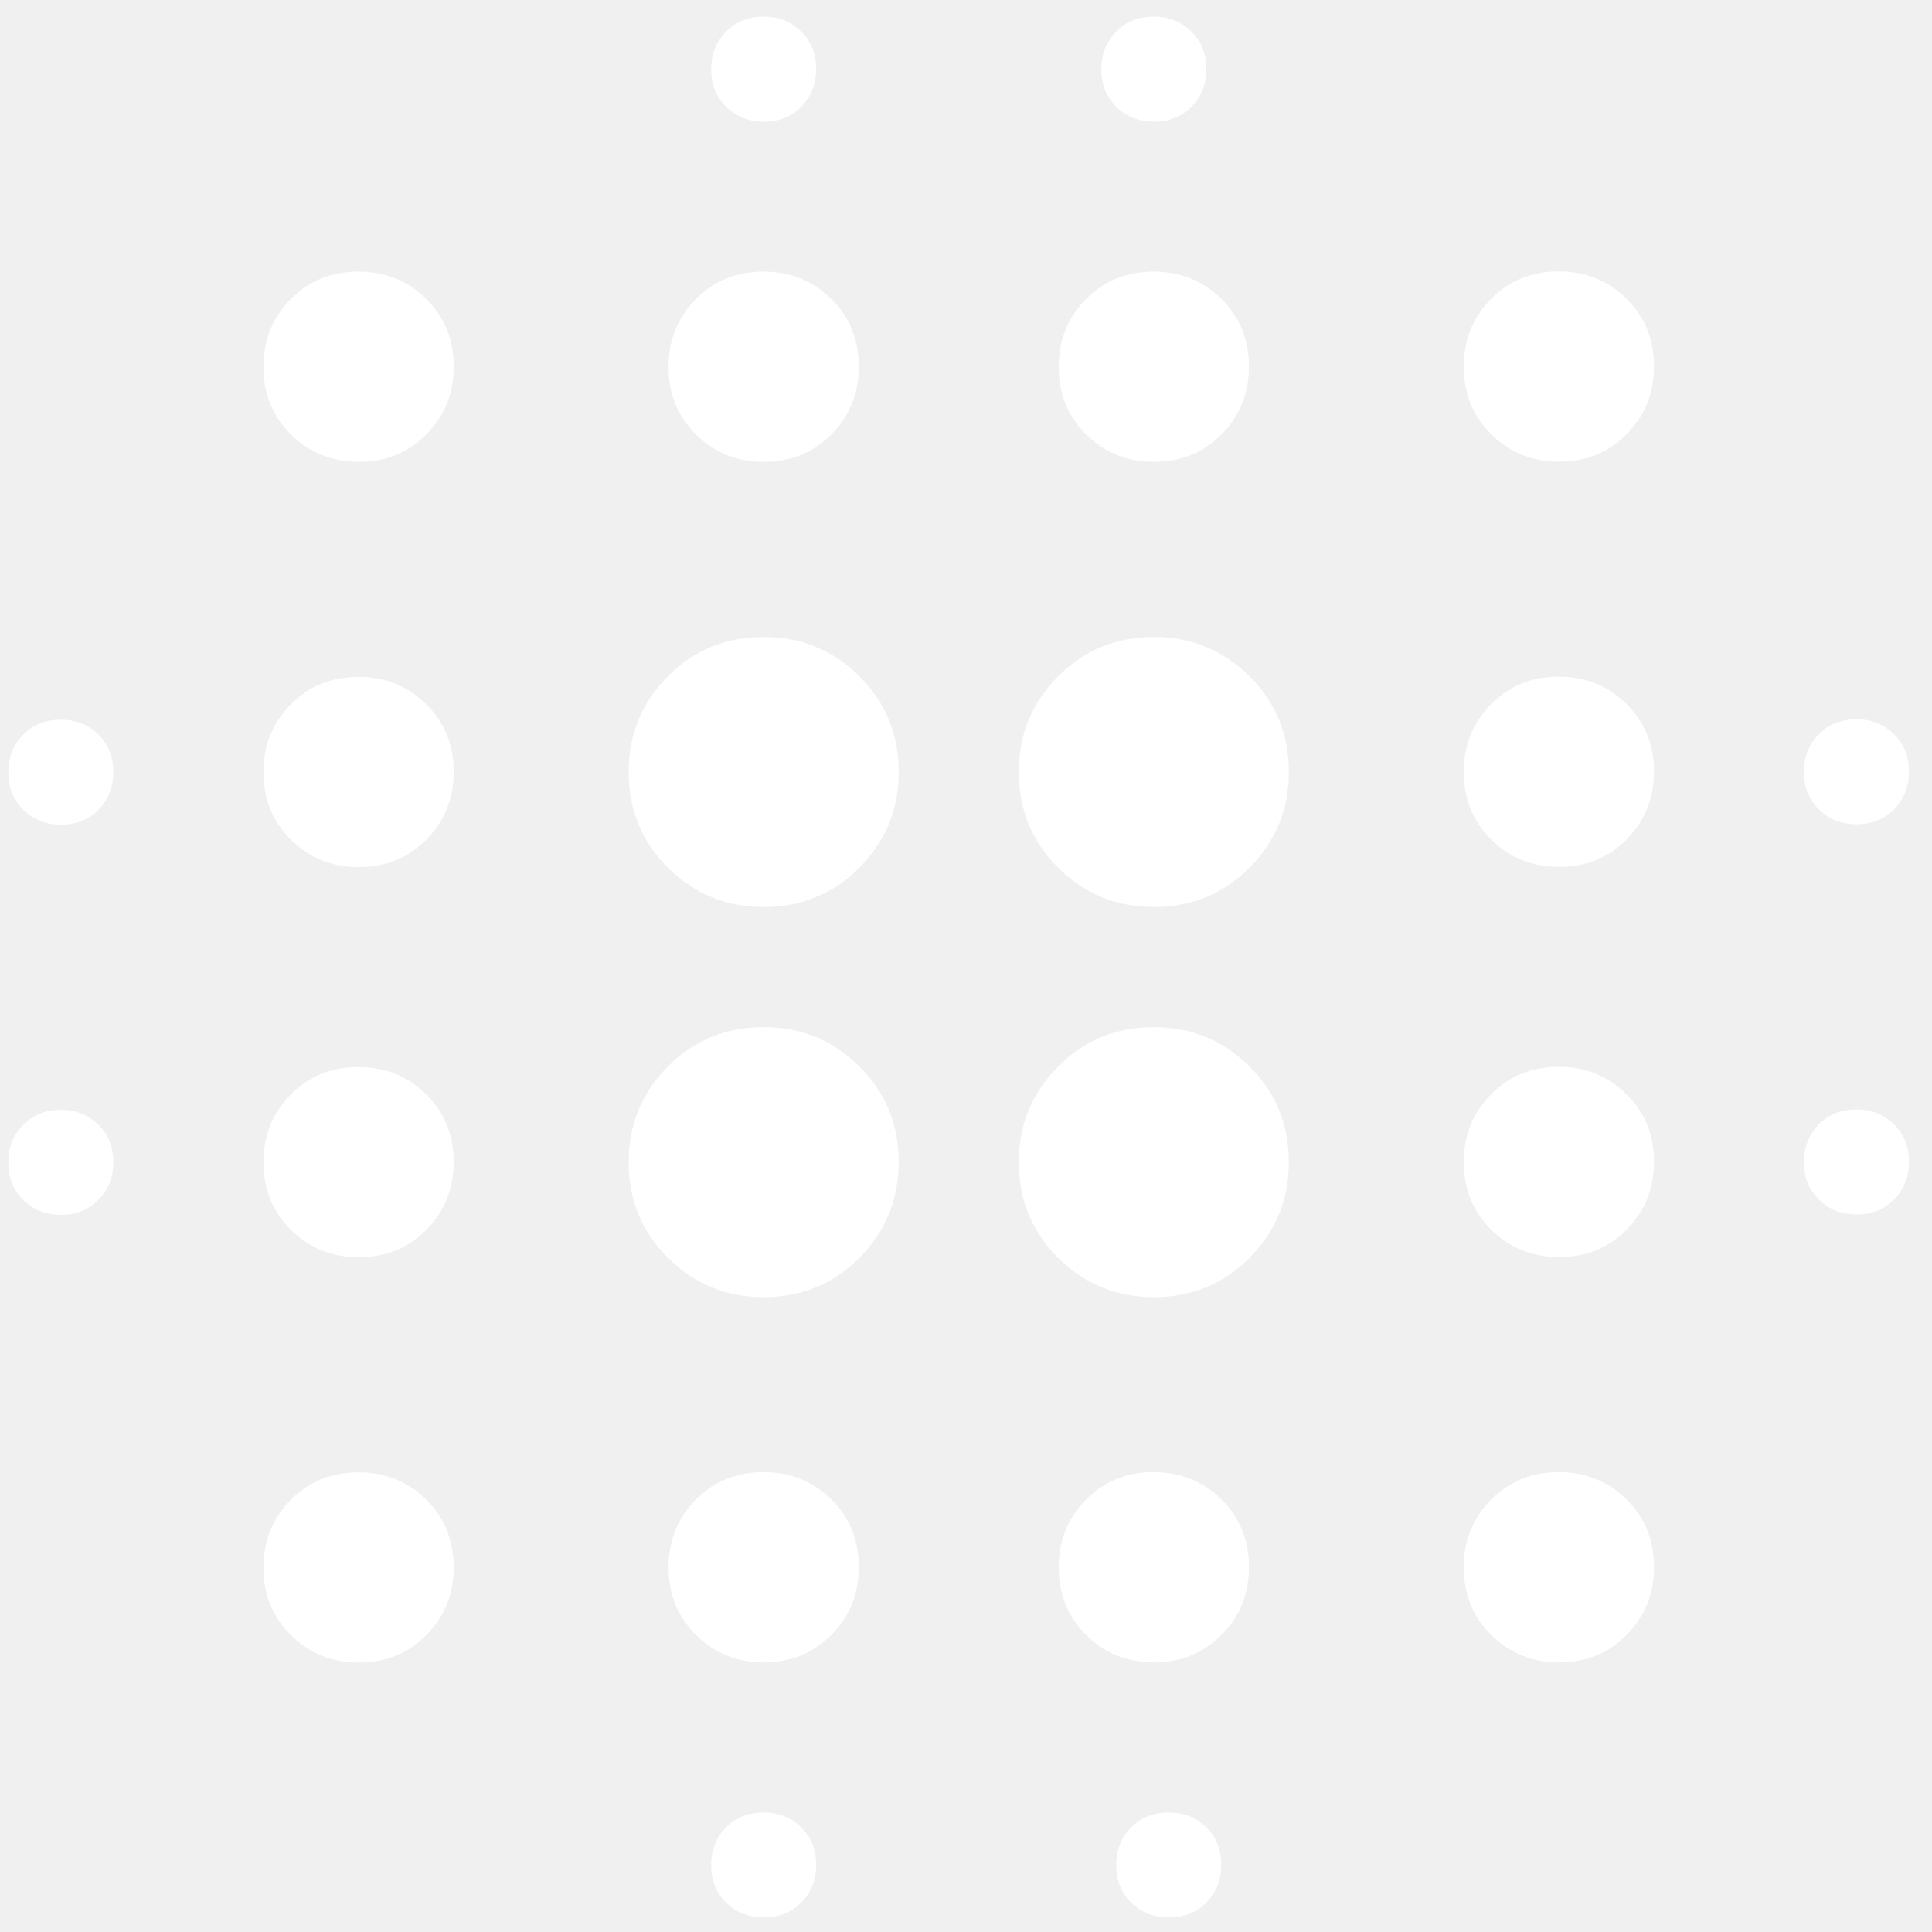
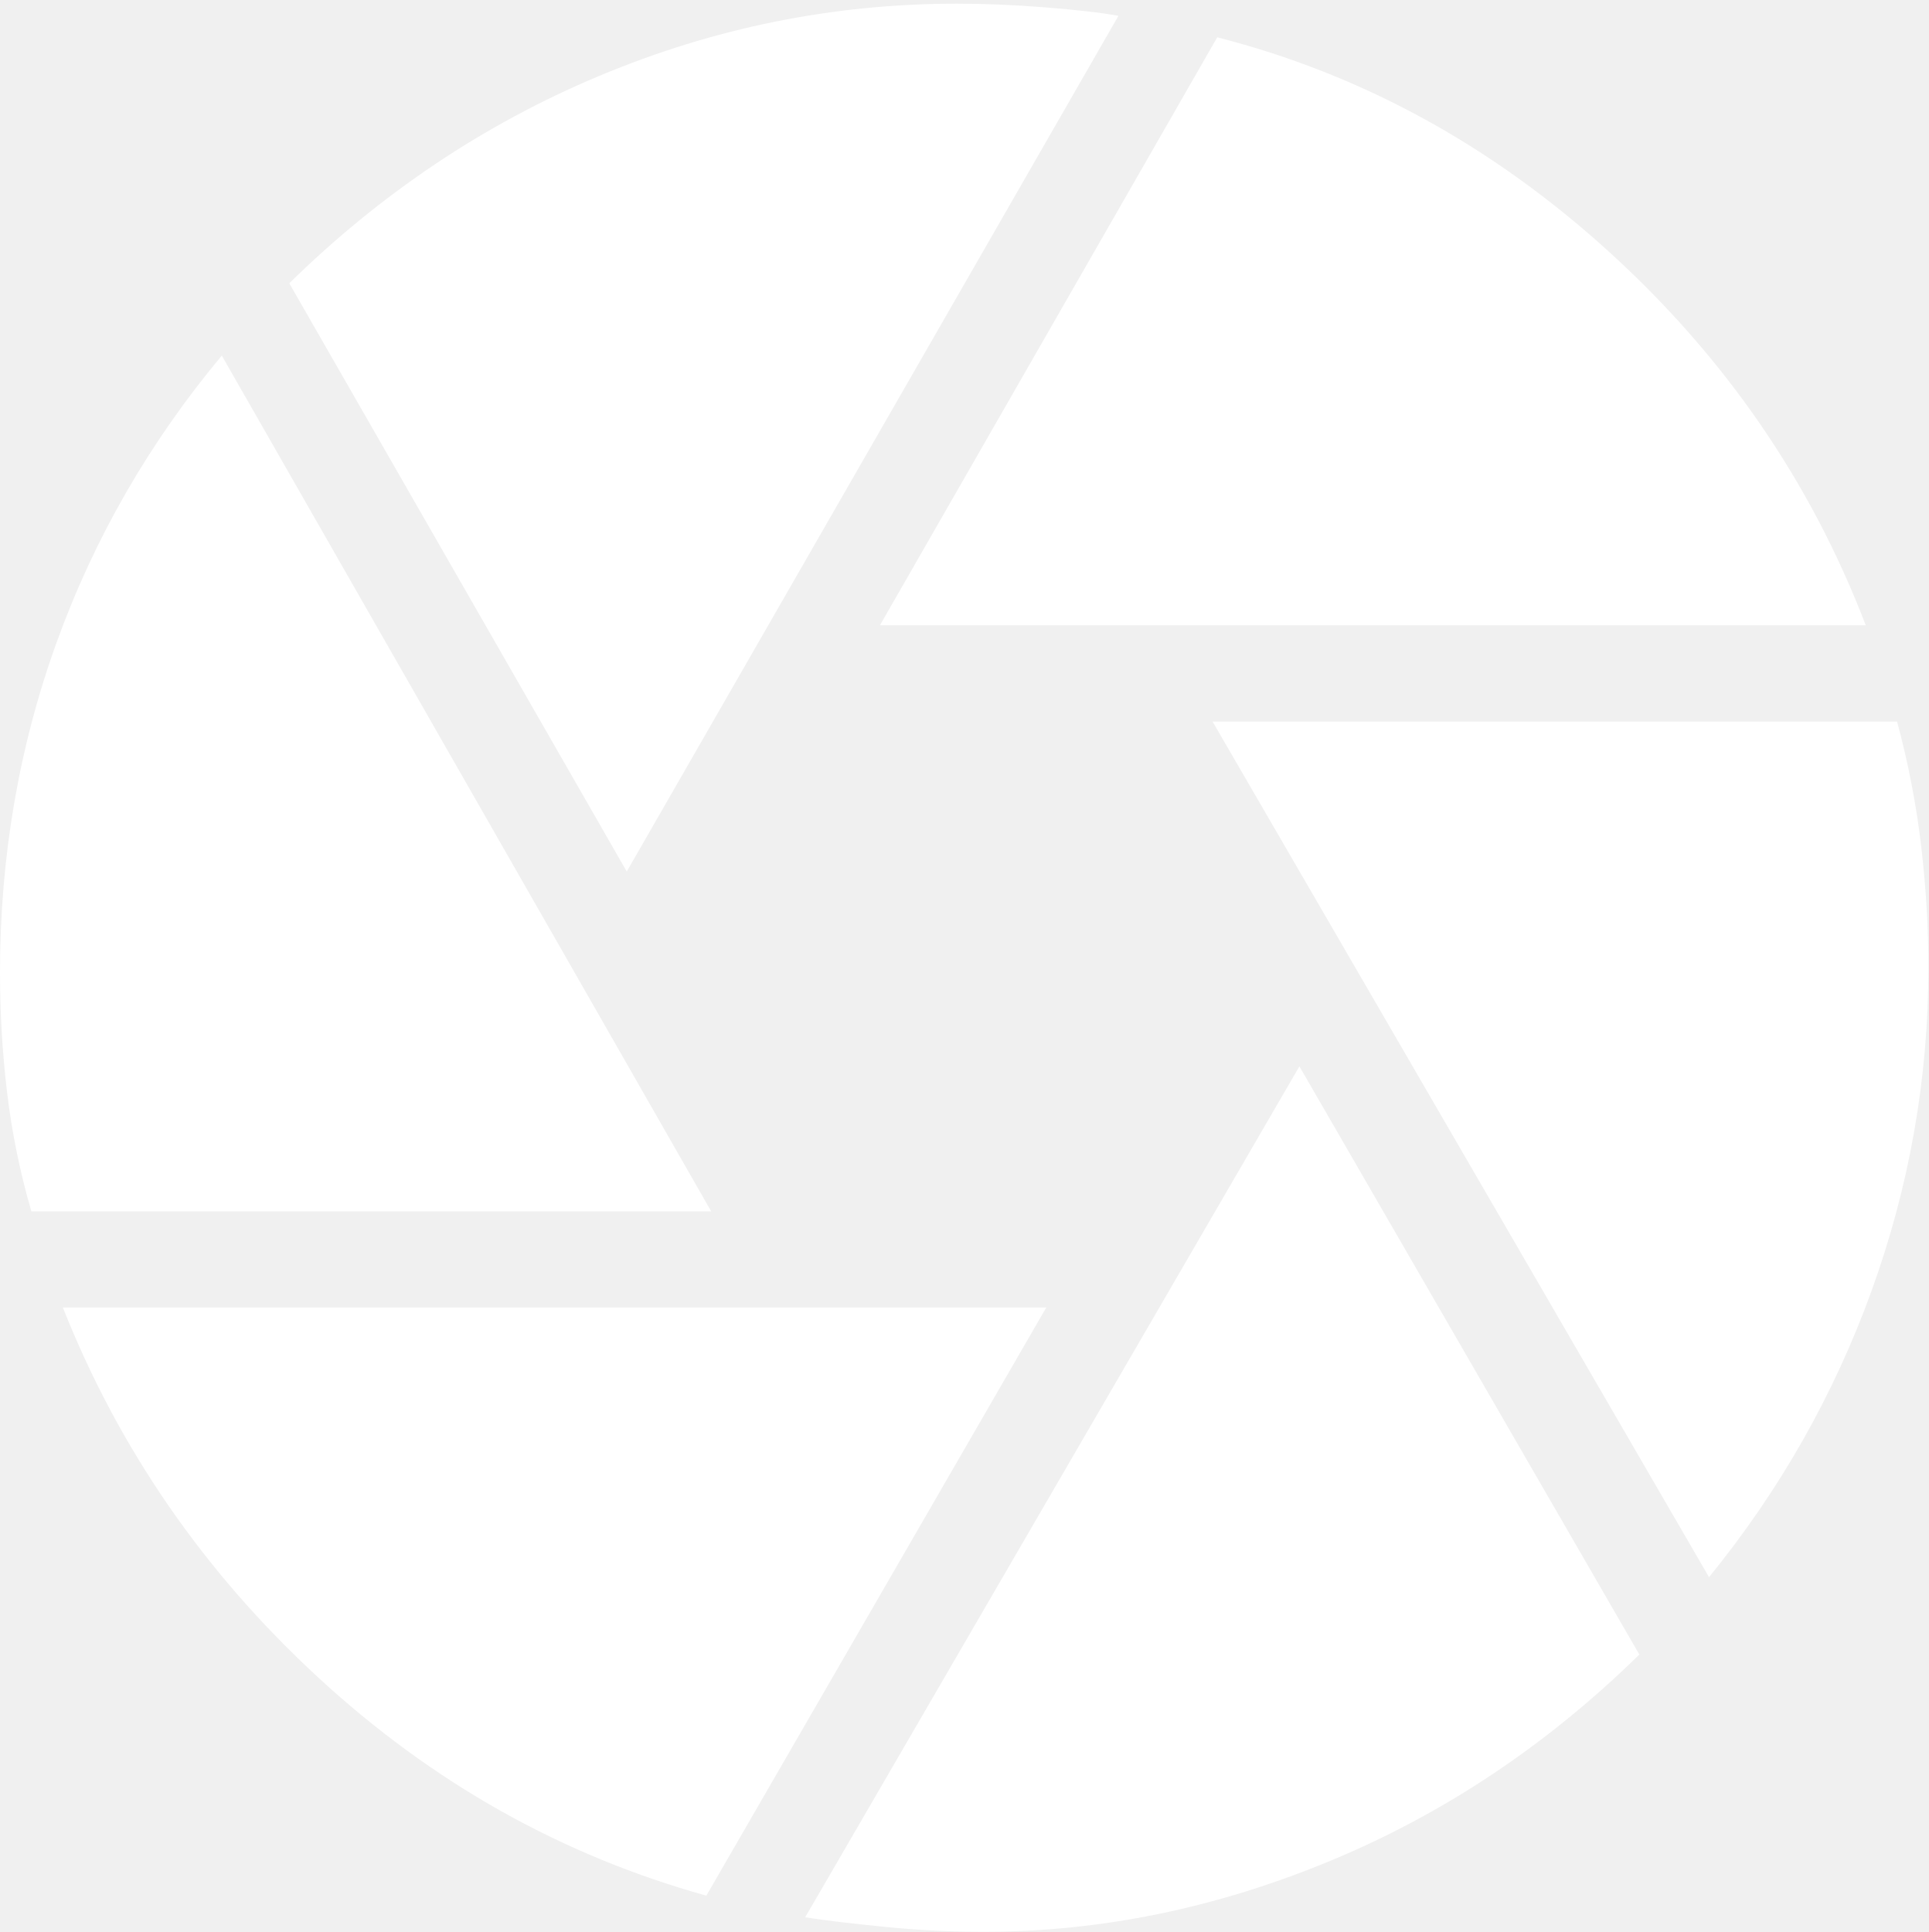
- <svg xmlns="http://www.w3.org/2000/svg" id="_レイヤー_1" data-name="レイヤー 1" viewBox="0 0 99.73 99.73">
+ <svg xmlns="http://www.w3.org/2000/svg" id="_レイヤー_1" data-name=" レイヤー 1" viewBox="0 0 99.73 99.92">
  <defs>
    <style>
      .cls-1 {
        fill: #fff;
      }
    </style>
  </defs>
-   <path class="cls-1" d="m3.14,62.71c-.77,0-1.42-.26-1.94-.77s-.77-1.16-.77-1.94.26-1.42.77-1.94,1.16-.77,1.94-.77,1.42.26,1.94.77.77,1.16.77,1.94-.26,1.42-.77,1.94-1.16.77-1.94.77Zm0-20.14c-.77,0-1.42-.26-1.94-.77s-.77-1.16-.77-1.94.26-1.42.77-1.94,1.16-.77,1.94-.77,1.42.26,1.94.77.77,1.16.77,1.94-.26,1.42-.77,1.94-1.16.77-1.94.77Zm15.38,43.25c-1.39,0-2.55-.47-3.5-1.41-.95-.94-1.42-2.1-1.42-3.49s.47-2.55,1.41-3.5c.94-.95,2.1-1.42,3.49-1.42s2.55.47,3.5,1.41c.95.94,1.42,2.1,1.42,3.49s-.47,2.55-1.41,3.5c-.94.95-2.1,1.42-3.49,1.42Zm0-20.92c-1.39,0-2.55-.47-3.5-1.41-.95-.94-1.42-2.1-1.42-3.49s.47-2.55,1.41-3.5c.94-.95,2.1-1.42,3.49-1.42s2.55.47,3.5,1.41c.95.94,1.42,2.1,1.42,3.49s-.47,2.55-1.41,3.5c-.94.95-2.1,1.42-3.49,1.42Zm0-20.14c-1.39,0-2.55-.47-3.5-1.41-.95-.94-1.42-2.1-1.42-3.49s.47-2.55,1.41-3.5c.94-.95,2.1-1.42,3.49-1.42s2.55.47,3.5,1.41c.95.94,1.42,2.1,1.42,3.49s-.47,2.55-1.41,3.5c-.94.95-2.1,1.42-3.49,1.42Zm0-20.92c-1.39,0-2.55-.47-3.5-1.41-.95-.94-1.42-2.1-1.42-3.49s.47-2.55,1.41-3.5c.94-.95,2.1-1.42,3.49-1.42s2.55.47,3.5,1.41c.95.94,1.42,2.1,1.42,3.49s-.47,2.55-1.41,3.5c-.94.95-2.1,1.42-3.49,1.42Zm20.9,43.12c-1.94,0-3.58-.68-4.94-2.03s-2.03-3-2.03-4.94.68-3.58,2.03-4.94,3-2.03,4.94-2.03,3.58.68,4.94,2.03,2.03,3,2.03,4.94-.68,3.58-2.03,4.94-3,2.03-4.94,2.03Zm0-20.14c-1.94,0-3.58-.68-4.94-2.03s-2.03-3-2.03-4.94.68-3.58,2.03-4.94,3-2.03,4.94-2.03,3.58.68,4.94,2.03,2.03,3,2.03,4.94-.68,3.58-2.03,4.94-3,2.03-4.94,2.03Zm.01,38.99c-1.39,0-2.55-.47-3.5-1.41-.95-.94-1.42-2.1-1.42-3.49s.47-2.55,1.41-3.5c.94-.95,2.1-1.42,3.49-1.42s2.55.47,3.5,1.41c.95.94,1.42,2.1,1.42,3.49s-.47,2.55-1.41,3.5c-.94.95-2.1,1.42-3.49,1.42Zm0-61.97c-1.39,0-2.55-.47-3.5-1.41-.95-.94-1.42-2.1-1.42-3.49s.47-2.55,1.41-3.5c.94-.95,2.1-1.42,3.49-1.42s2.55.47,3.5,1.41c.95.94,1.42,2.1,1.42,3.49s-.47,2.55-1.41,3.5c-.94.95-2.1,1.42-3.49,1.42Zm-.01,75.14c-.77,0-1.42-.26-1.94-.77s-.77-1.16-.77-1.94.26-1.42.77-1.94,1.16-.77,1.94-.77,1.42.26,1.94.77.77,1.16.77,1.94-.26,1.42-.77,1.94-1.16.77-1.94.77Zm0-92.7c-.77,0-1.42-.26-1.94-.77s-.77-1.16-.77-1.94.26-1.42.77-1.94,1.16-.77,1.94-.77,1.42.26,1.94.77.77,1.16.77,1.94-.26,1.42-.77,1.94-1.16.77-1.94.77Zm20.14,60.68c-1.94,0-3.58-.68-4.94-2.03s-2.03-3-2.03-4.94.68-3.58,2.03-4.94c1.36-1.36,3-2.03,4.94-2.03s3.58.68,4.94,2.03,2.03,3,2.03,4.94-.68,3.58-2.03,4.94-3,2.03-4.94,2.03Zm0-20.14c-1.94,0-3.58-.68-4.94-2.03s-2.03-3-2.03-4.94.68-3.58,2.03-4.94,3-2.03,4.94-2.03,3.58.68,4.94,2.03,2.03,3,2.03,4.94-.68,3.58-2.03,4.94-3,2.03-4.94,2.03Zm.01,38.99c-1.39,0-2.55-.47-3.5-1.41-.95-.94-1.42-2.1-1.42-3.49s.47-2.55,1.41-3.5c.94-.95,2.1-1.42,3.49-1.42s2.55.47,3.5,1.41c.95.94,1.42,2.1,1.42,3.49s-.47,2.55-1.41,3.5c-.94.95-2.1,1.42-3.49,1.42Zm0-61.97c-1.39,0-2.55-.47-3.5-1.41-.95-.94-1.42-2.1-1.42-3.49s.47-2.55,1.41-3.5c.94-.95,2.1-1.42,3.49-1.42s2.55.47,3.5,1.41c.95.94,1.42,2.1,1.42,3.49s-.47,2.55-1.41,3.5c-.94.95-2.1,1.42-3.49,1.42Zm-.01-17.56c-.77,0-1.42-.26-1.94-.77s-.77-1.16-.77-1.94.26-1.42.77-1.94,1.16-.77,1.94-.77,1.42.26,1.94.77.77,1.16.77,1.94-.26,1.42-.77,1.94-1.16.77-1.94.77Zm.77,92.7c-.77,0-1.42-.26-1.94-.77s-.77-1.16-.77-1.94.26-1.42.77-1.94,1.16-.77,1.94-.77,1.42.26,1.94.77.77,1.16.77,1.94-.26,1.42-.77,1.94-1.16.77-1.94.77Zm20.15-13.17c-1.39,0-2.55-.47-3.5-1.41-.95-.94-1.42-2.1-1.42-3.49s.47-2.55,1.41-3.5c.94-.95,2.1-1.42,3.49-1.42s2.55.47,3.5,1.41c.95.94,1.42,2.1,1.42,3.49s-.47,2.55-1.41,3.5c-.94.95-2.1,1.42-3.49,1.42Zm0-20.92c-1.39,0-2.55-.47-3.5-1.41-.95-.94-1.42-2.1-1.42-3.49s.47-2.55,1.41-3.5c.94-.95,2.1-1.42,3.49-1.42s2.55.47,3.5,1.41c.95.94,1.42,2.1,1.42,3.49s-.47,2.55-1.41,3.5c-.94.95-2.1,1.42-3.49,1.42Zm0-20.14c-1.39,0-2.55-.47-3.5-1.41-.95-.94-1.42-2.1-1.42-3.49s.47-2.55,1.41-3.5c.94-.95,2.1-1.42,3.49-1.42s2.55.47,3.5,1.41c.95.94,1.42,2.1,1.42,3.49s-.47,2.55-1.41,3.5c-.94.95-2.1,1.42-3.49,1.42Zm0-20.92c-1.39,0-2.55-.47-3.5-1.41-.95-.94-1.42-2.1-1.42-3.49s.47-2.55,1.41-3.5c.94-.95,2.1-1.42,3.49-1.42s2.55.47,3.5,1.41c.95.94,1.42,2.1,1.42,3.49s-.47,2.55-1.41,3.5c-.94.95-2.1,1.42-3.49,1.42Zm15.35,38.86c-.77,0-1.42-.26-1.94-.77s-.77-1.16-.77-1.94.26-1.42.77-1.94,1.16-.77,1.94-.77,1.42.26,1.94.77.77,1.16.77,1.94-.26,1.42-.77,1.94-1.16.77-1.94.77Zm0-20.14c-.77,0-1.42-.26-1.94-.77s-.77-1.16-.77-1.94.26-1.42.77-1.94,1.16-.77,1.94-.77,1.42.26,1.94.77.77,1.16.77,1.94-.26,1.42-.77,1.94-1.16.77-1.94.77Z" />
+   <path class="cls-1" d="m45.5,32.35L62.95,1.93c7.48,1.91,14.23,5.61,20.26,11.09s10.45,11.93,13.28,19.32h-50.99Zm-13.09,12.72L14.96,14.65c4.74-4.65,10.08-8.23,16.02-10.72S43.09.19,49.49.19c1.41,0,2.93.06,4.55.19s2.89.27,3.8.44l-25.43,44.26ZM1.62,62.64c-.58-1.99-1-4.03-1.25-6.11s-.37-4.16-.37-6.23c0-5.98.98-11.68,2.93-17.08s4.8-10.35,8.54-14.83l25.31,44.26H1.62Zm34.91,35.4c-7.48-2.08-14.17-5.84-20.07-11.28-5.9-5.44-10.31-11.82-13.21-19.14h50.86l-17.58,30.42Zm14.34,1.87c-1.66,0-3.35-.08-5.05-.25s-3.1-.33-4.18-.5l25.56-44.01,17.58,30.42c-4.74,4.65-10.06,8.21-15.96,10.66-5.9,2.45-11.88,3.68-17.95,3.68Zm37.52-18.33l-25.68-44.26h35.4c.58,2.16,1,4.32,1.25,6.48.25,2.16.37,4.24.37,6.23,0,5.73-.98,11.3-2.93,16.7s-4.76,10.35-8.41,14.83Z" />
</svg>
